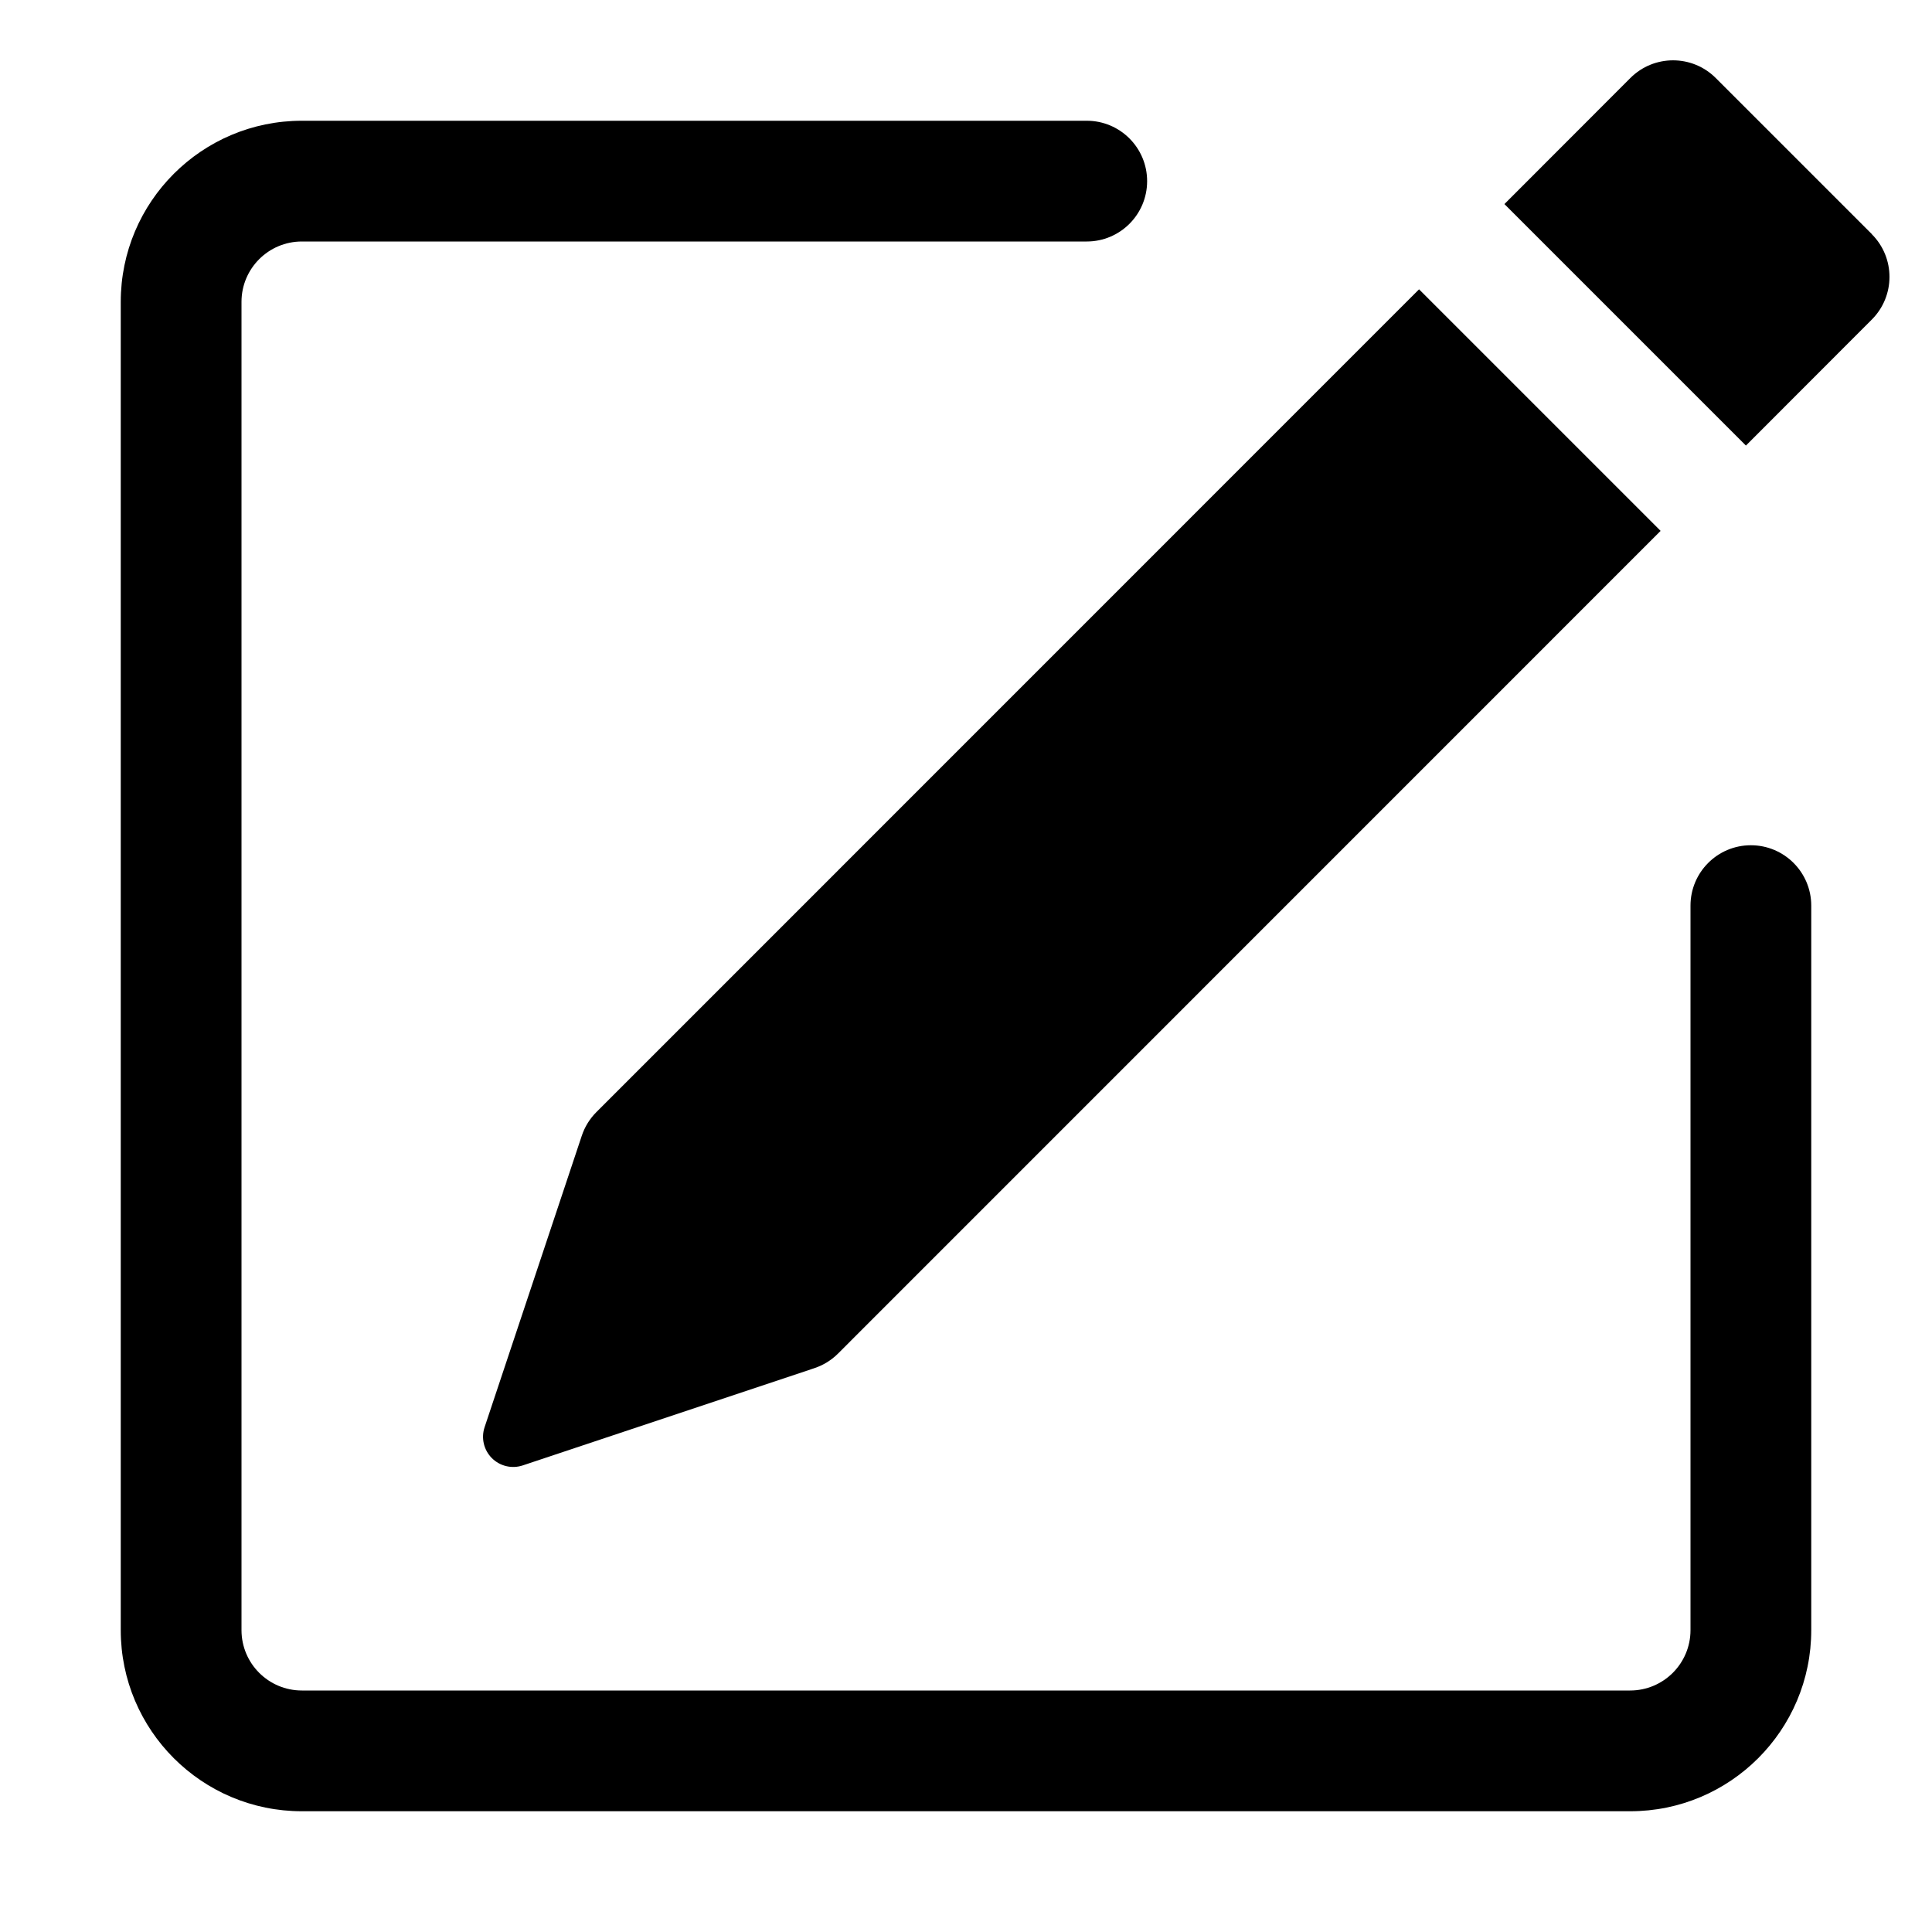
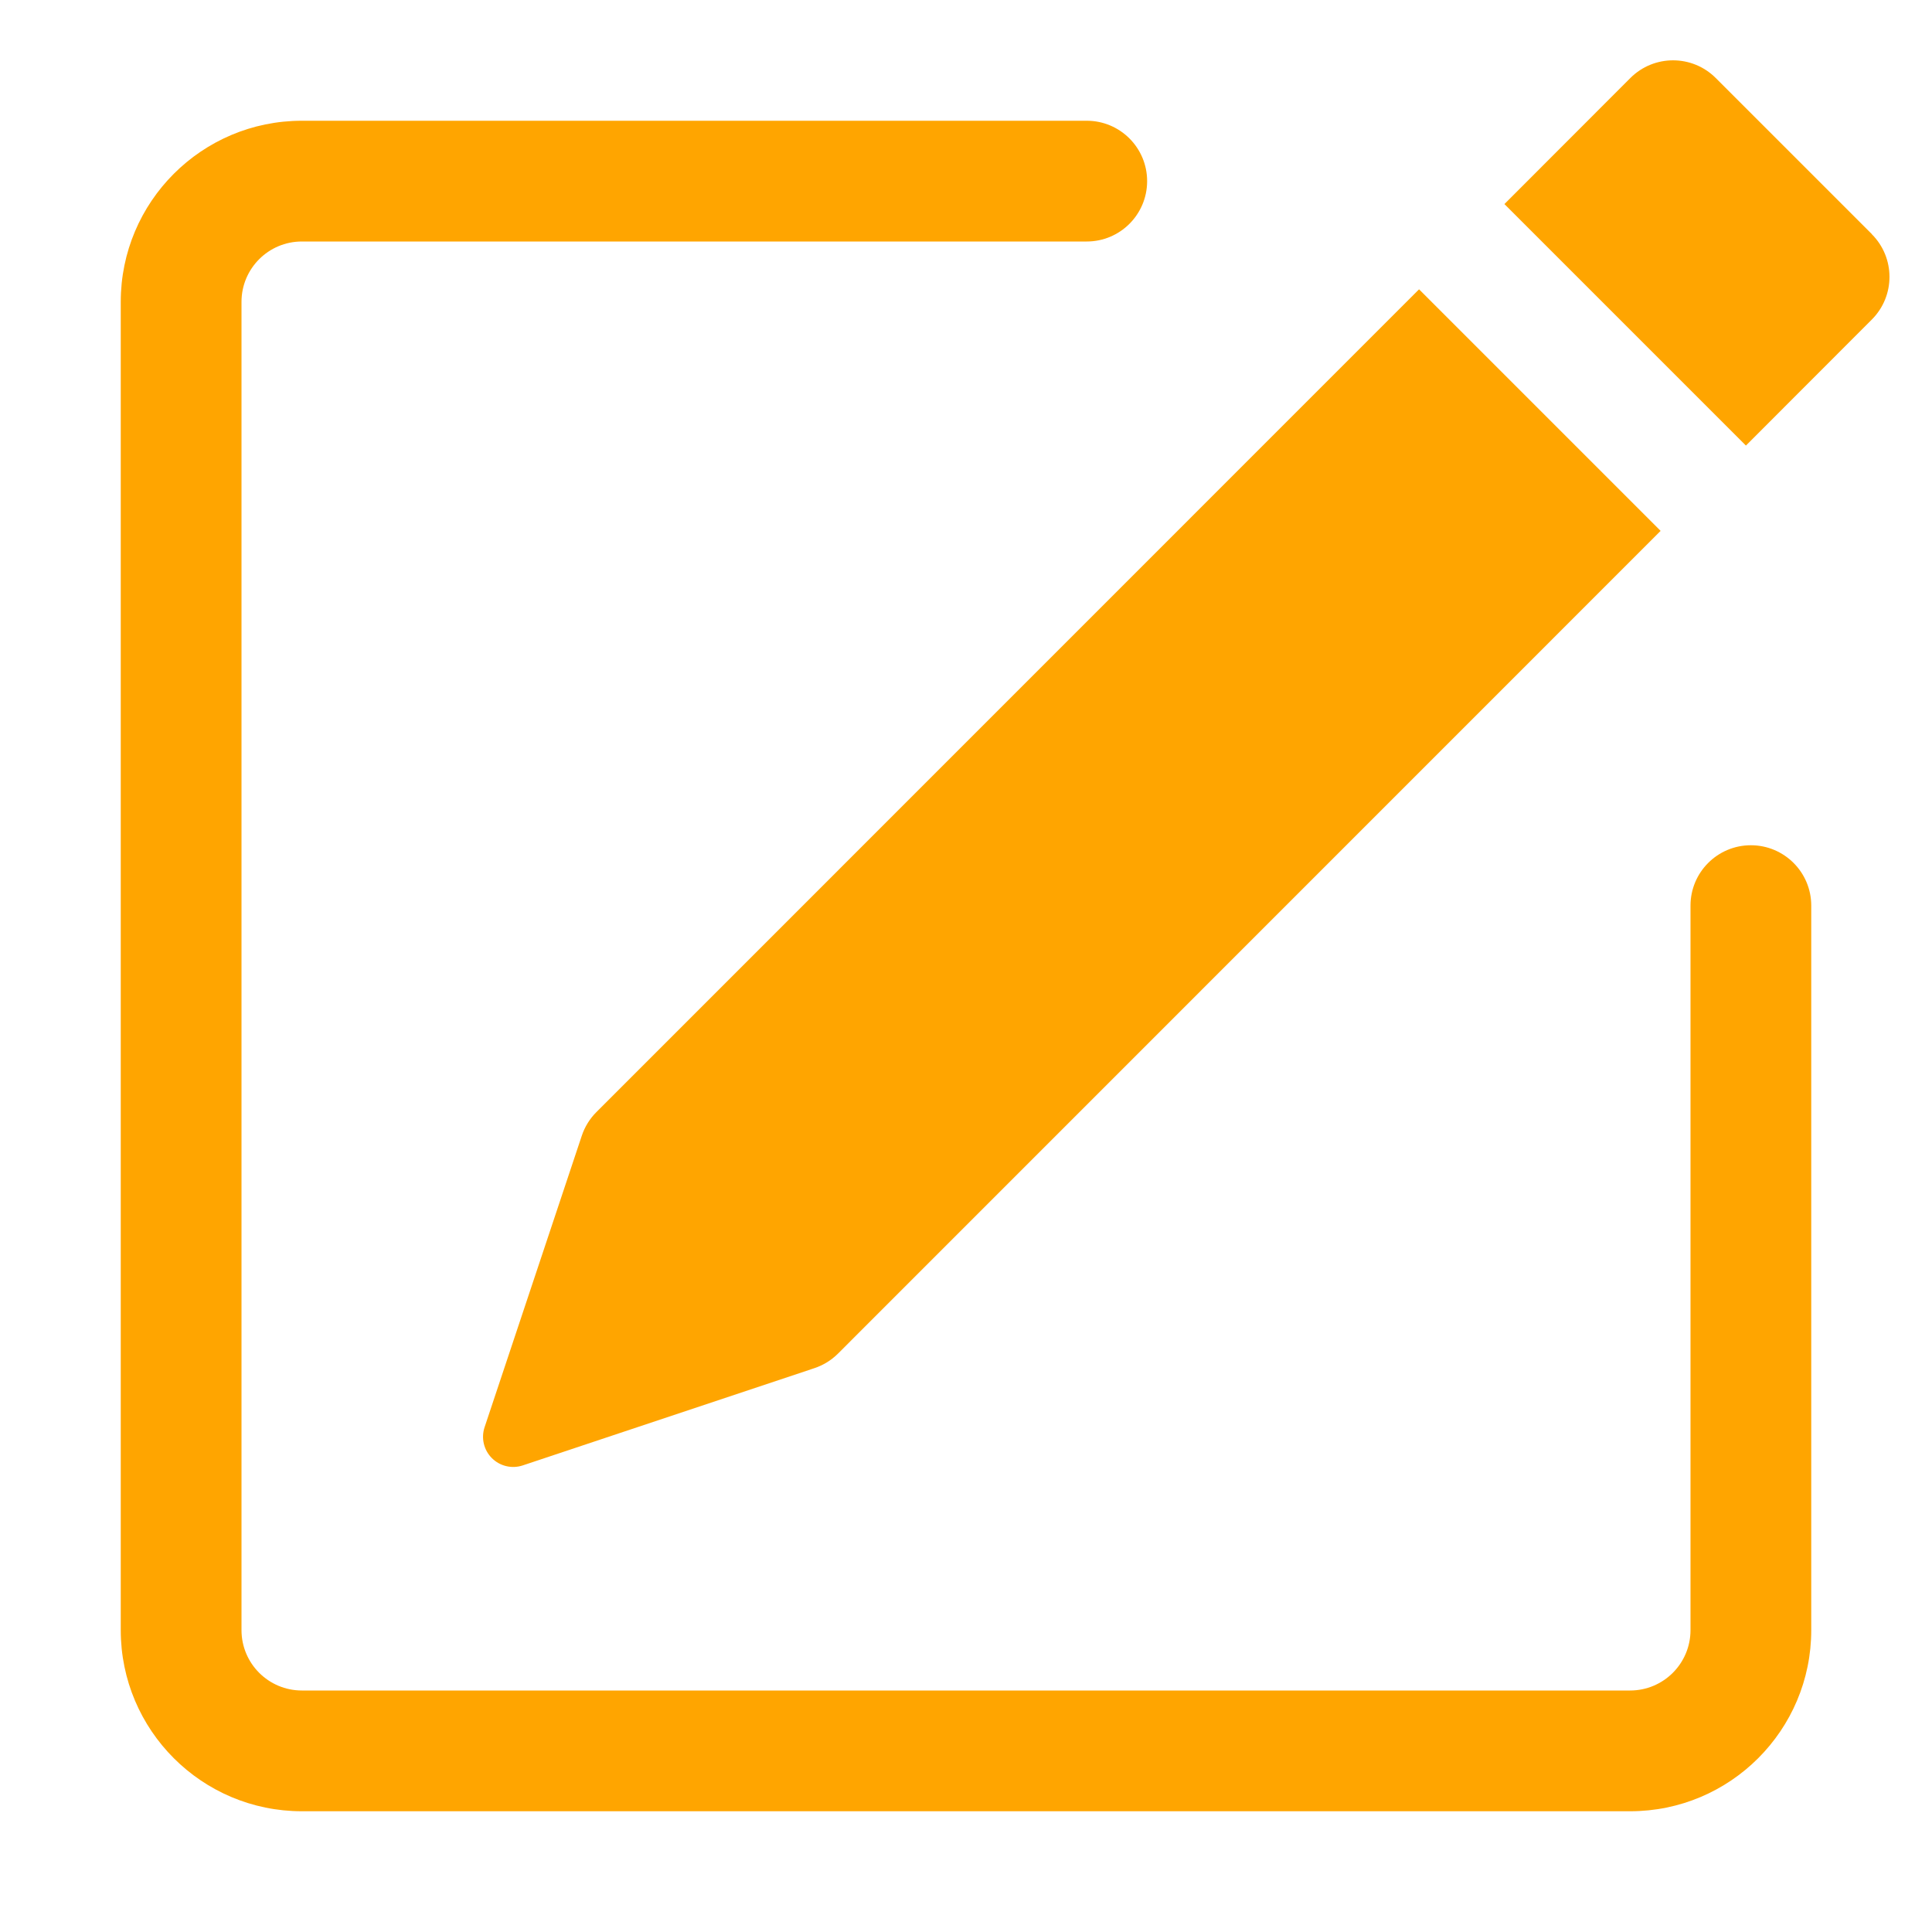
- <svg xmlns="http://www.w3.org/2000/svg" width="18" height="18" fill="currentColor" class="bi bi-pencil-square" viewBox="0 0 16 16">
+ <svg xmlns="http://www.w3.org/2000/svg" width="18" height="18" fill="orange" class="bi bi-pencil-square" viewBox="0 0 16 16">
  <path d="M15.502 1.94a.5.5 0 0 1 0 .706L14.459 3.69l-2-2L13.502.646a.5.5 0 0 1 .707 0l1.293 1.293zm-1.75 2.456-2-2L4.939 9.21a.5.5 0 0 0-.121.196l-.805 2.414a.25.25 0 0 0 .316.316l2.414-.805a.5.5 0 0 0 .196-.12l6.813-6.814z" />
  <path fill-rule="evenodd" d="M1 13.5A1.5 1.5 0 0 0 2.5 15h11a1.5 1.5 0 0 0 1.5-1.5v-6a.5.5 0 0 0-1 0v6a.5.5 0 0 1-.5.5h-11a.5.5 0 0 1-.5-.5v-11a.5.5 0 0 1 .5-.5H9a.5.5 0 0 0 0-1H2.5A1.5 1.5 0 0 0 1 2.5v11z" />
</svg>
